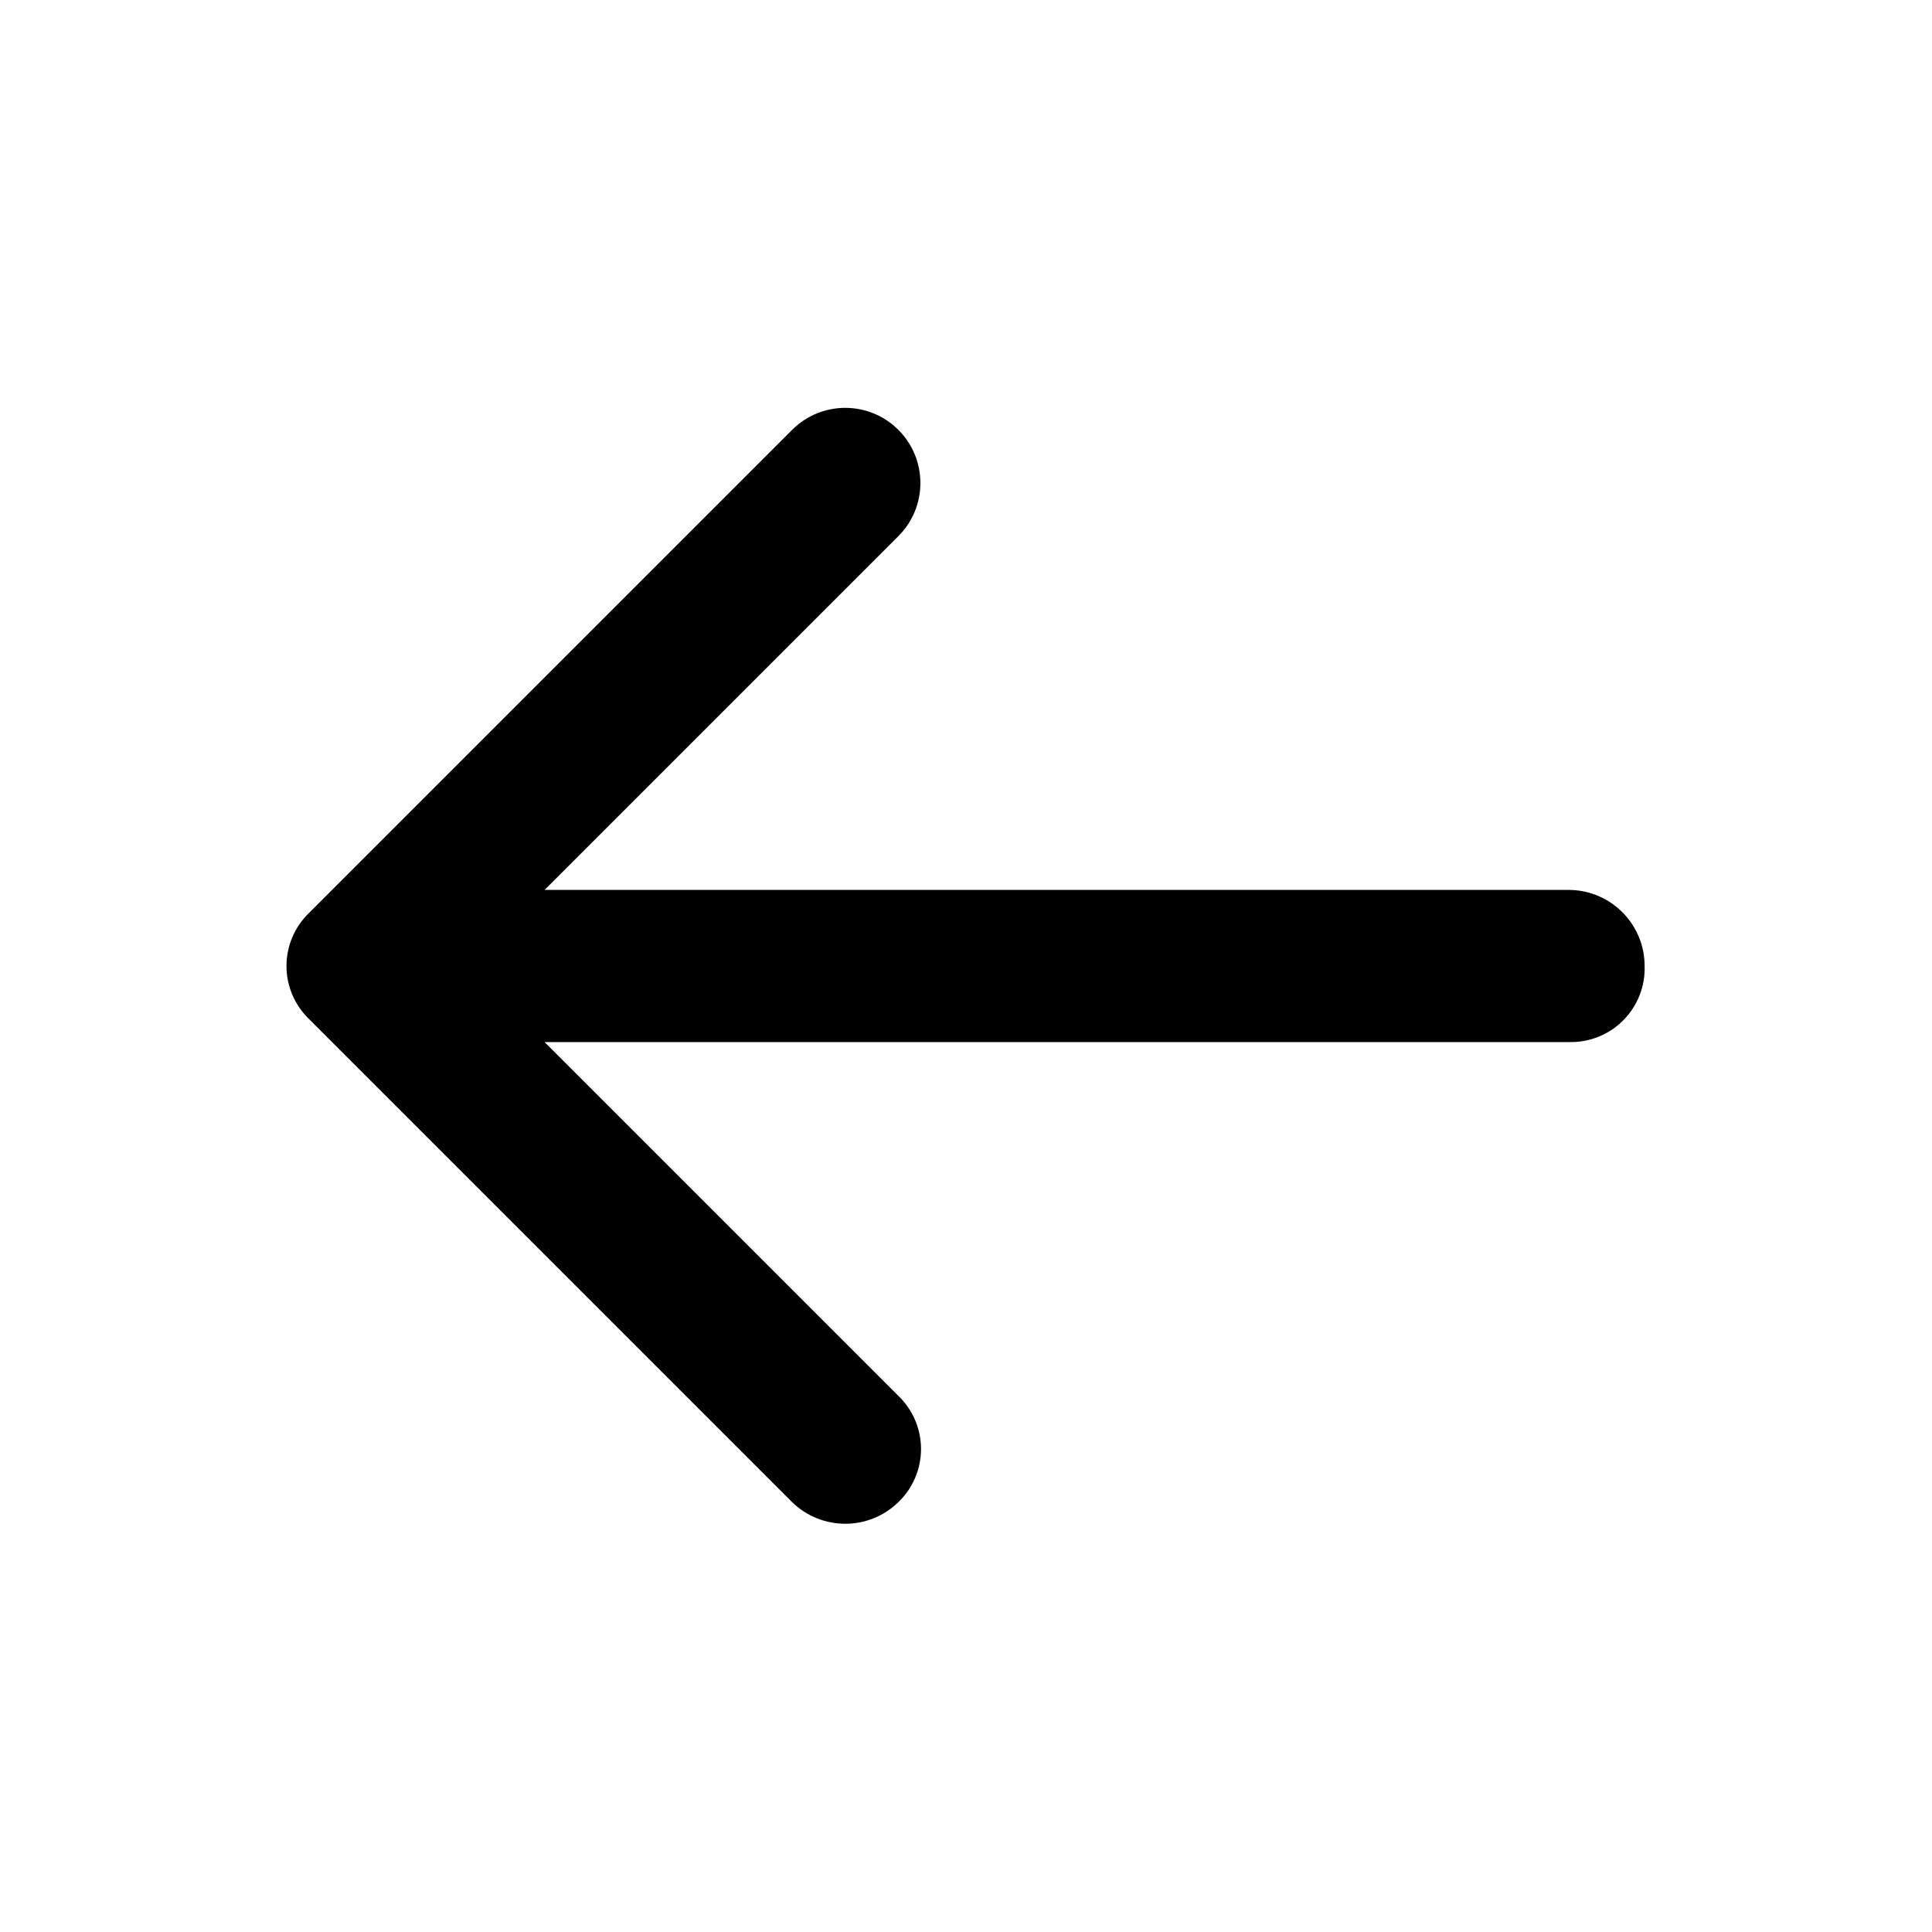
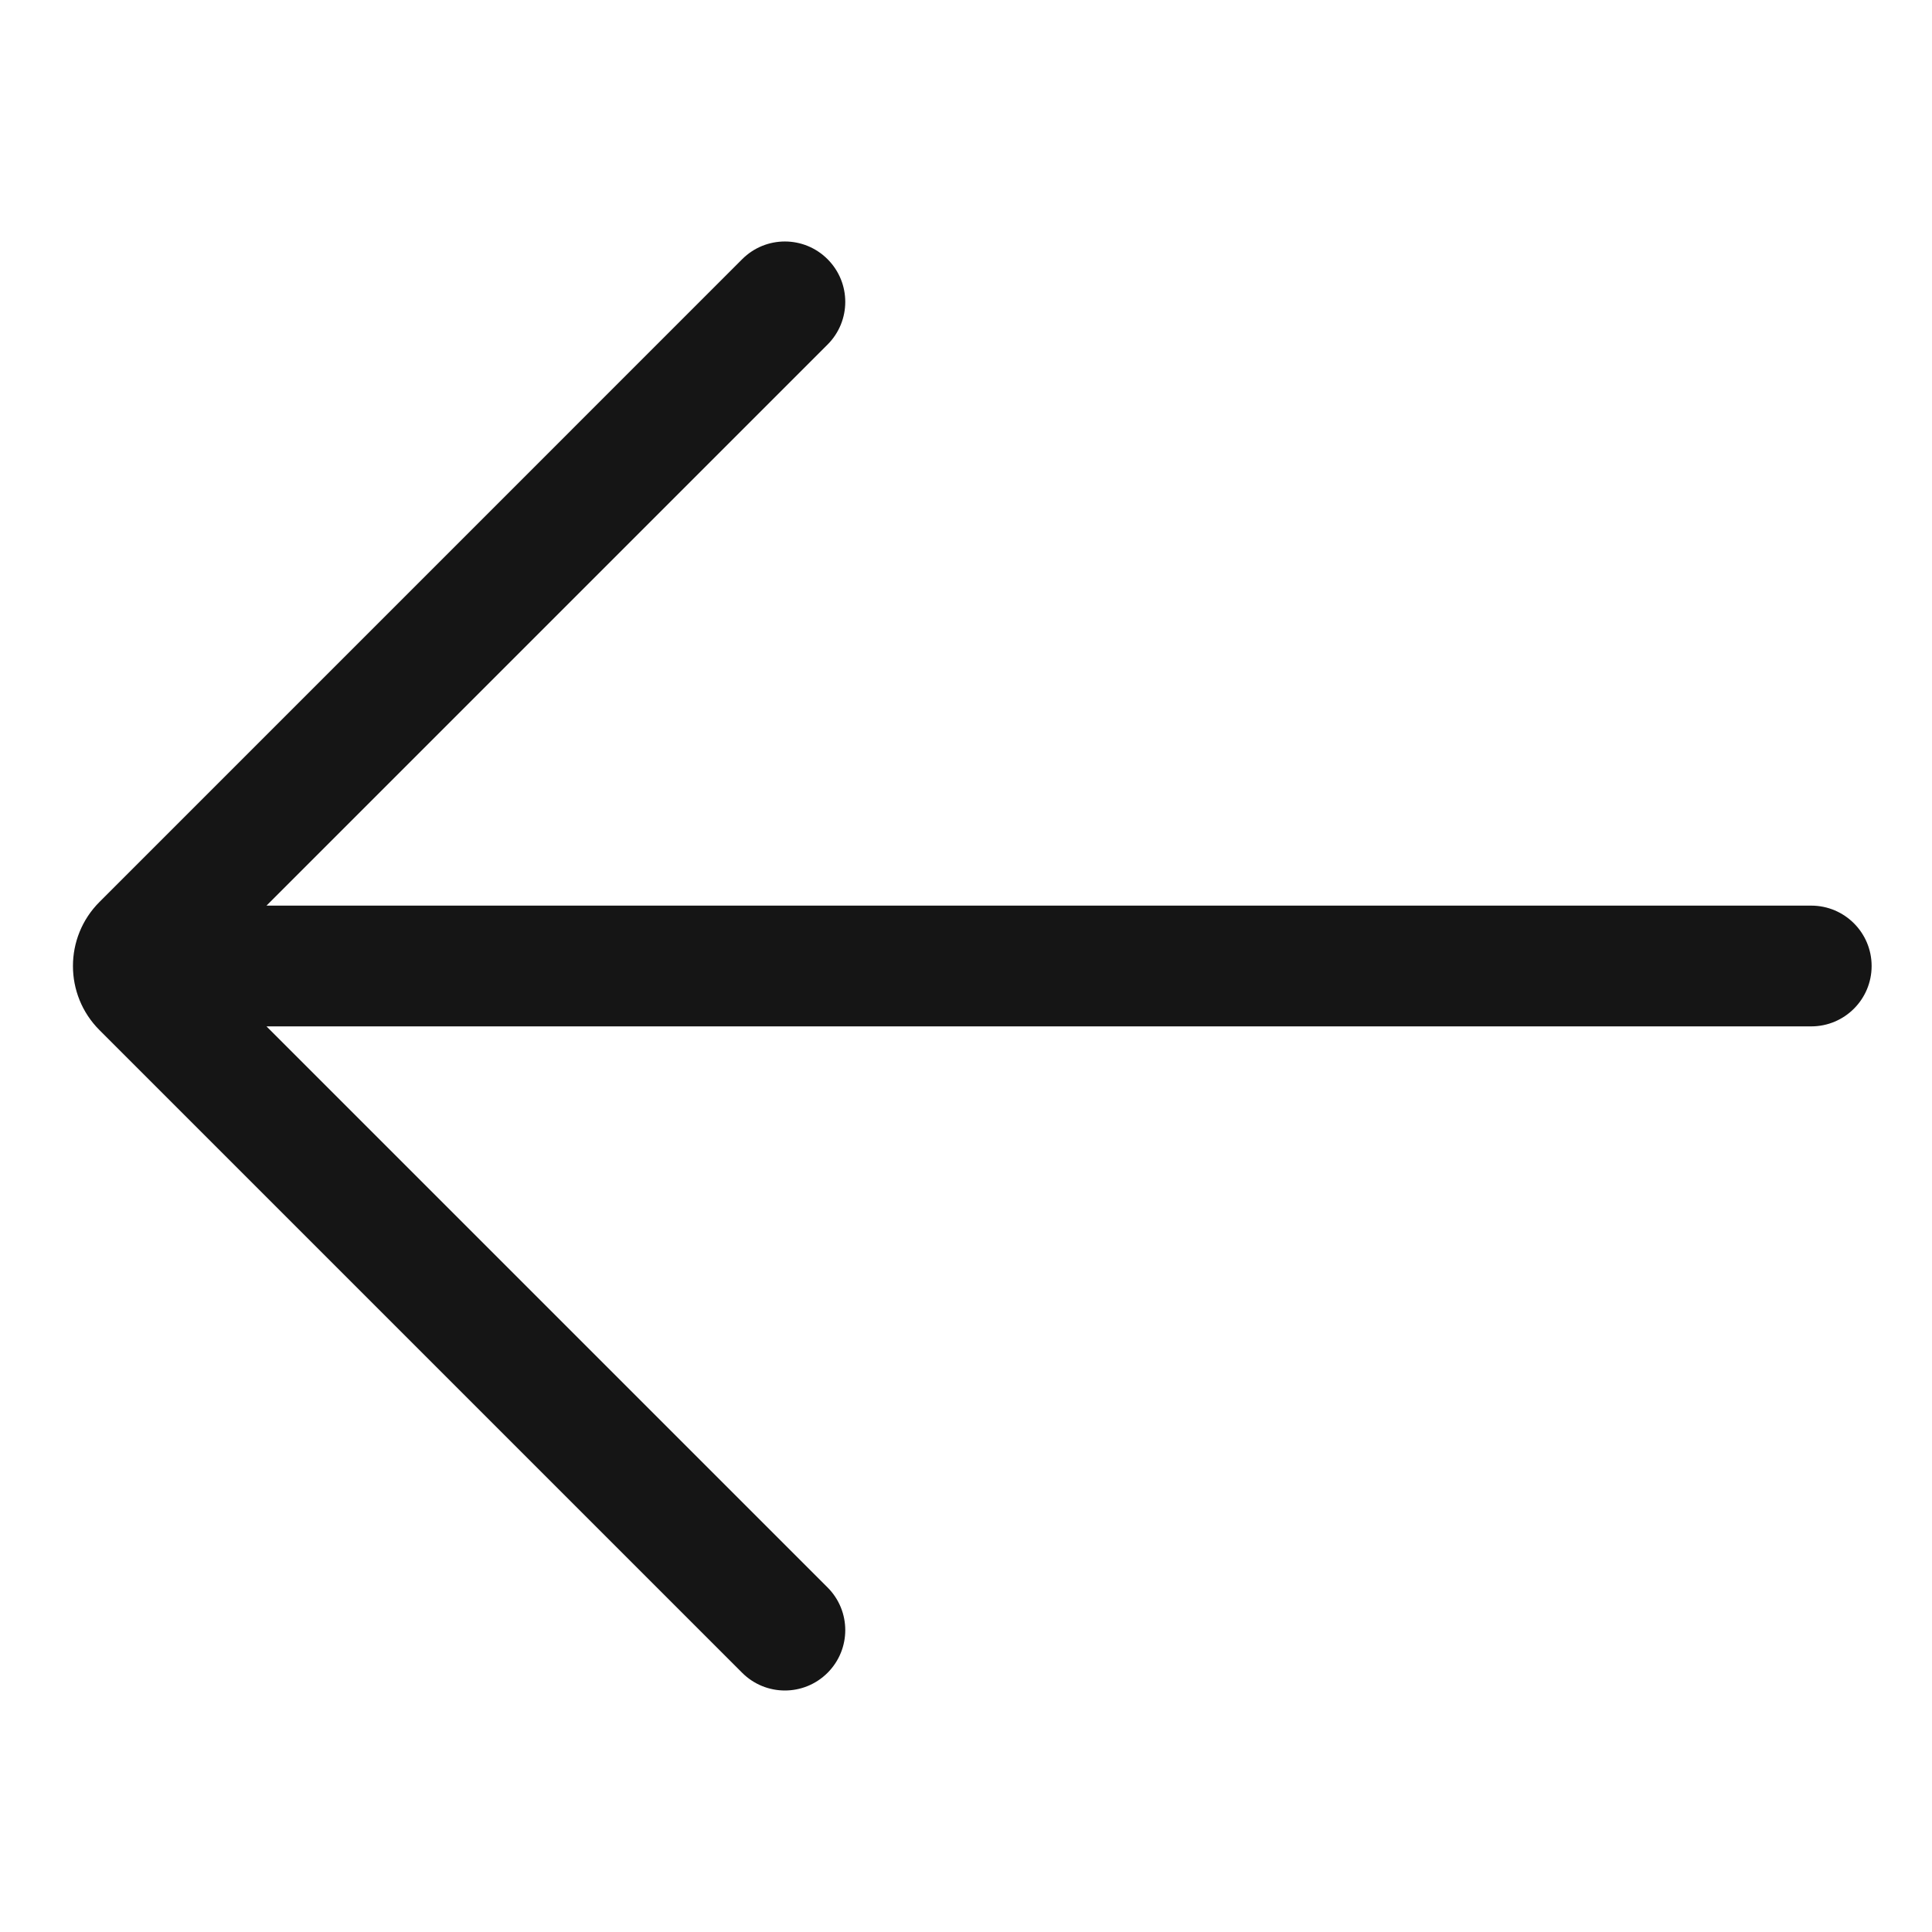
- <svg xmlns="http://www.w3.org/2000/svg" viewBox="0 0 16 16">
-   <path d="M13 7.37H4.51l2.93-2.93a.62.62 0 1 0-.88-.88l-4 4a.61.61 0 0 0 0 .88l4 4a.63.63 0 0 0 .88 0 .61.61 0 0 0 0-.88L4.51 8.63H13a.61.61 0 0 0 .62-.63.63.63 0 0 0-.62-.63Z" />
+ <svg xmlns="http://www.w3.org/2000/svg" viewBox="0 0 32 32">
+   <defs>
+     <style>.uuid-5511c847-5021-4914-b593-667a7088fa7d{fill:none;}.uuid-5511c847-5021-4914-b593-667a7088fa7d,.uuid-5029405d-300a-470c-b6b5-879a143348b8{stroke-width:0px;}.uuid-5029405d-300a-470c-b6b5-879a143348b8{fill:#151515;}</style>
+   </defs>
+   <g id="uuid-de18ca8f-935a-4508-ade8-05f29e41b7fa">
+     <rect class="uuid-5511c847-5021-4914-b593-667a7088fa7d" x="0" width="32" height="32" />
+   </g>
+   <g id="uuid-67c0c698-a1db-475c-bb1b-28664e78e99d">
+     <path class="uuid-5029405d-300a-470c-b6b5-879a143348b8" d="M30,15H4.414L13.707,5.707c.391-.391.391-1.023,0-1.414s-1.023-.391-1.414,0L1.647,14.94c-.585.585-.585,1.536,0,2.121l10.646,10.646c.195.195.451.293.707.293s.512-.098.707-.293c.391-.391.391-1.023,0-1.414l-9.293-9.293h25.586c.552,0,1-.448,1-1s-.448-1-1-1Z" />
+   </g>
</svg>
